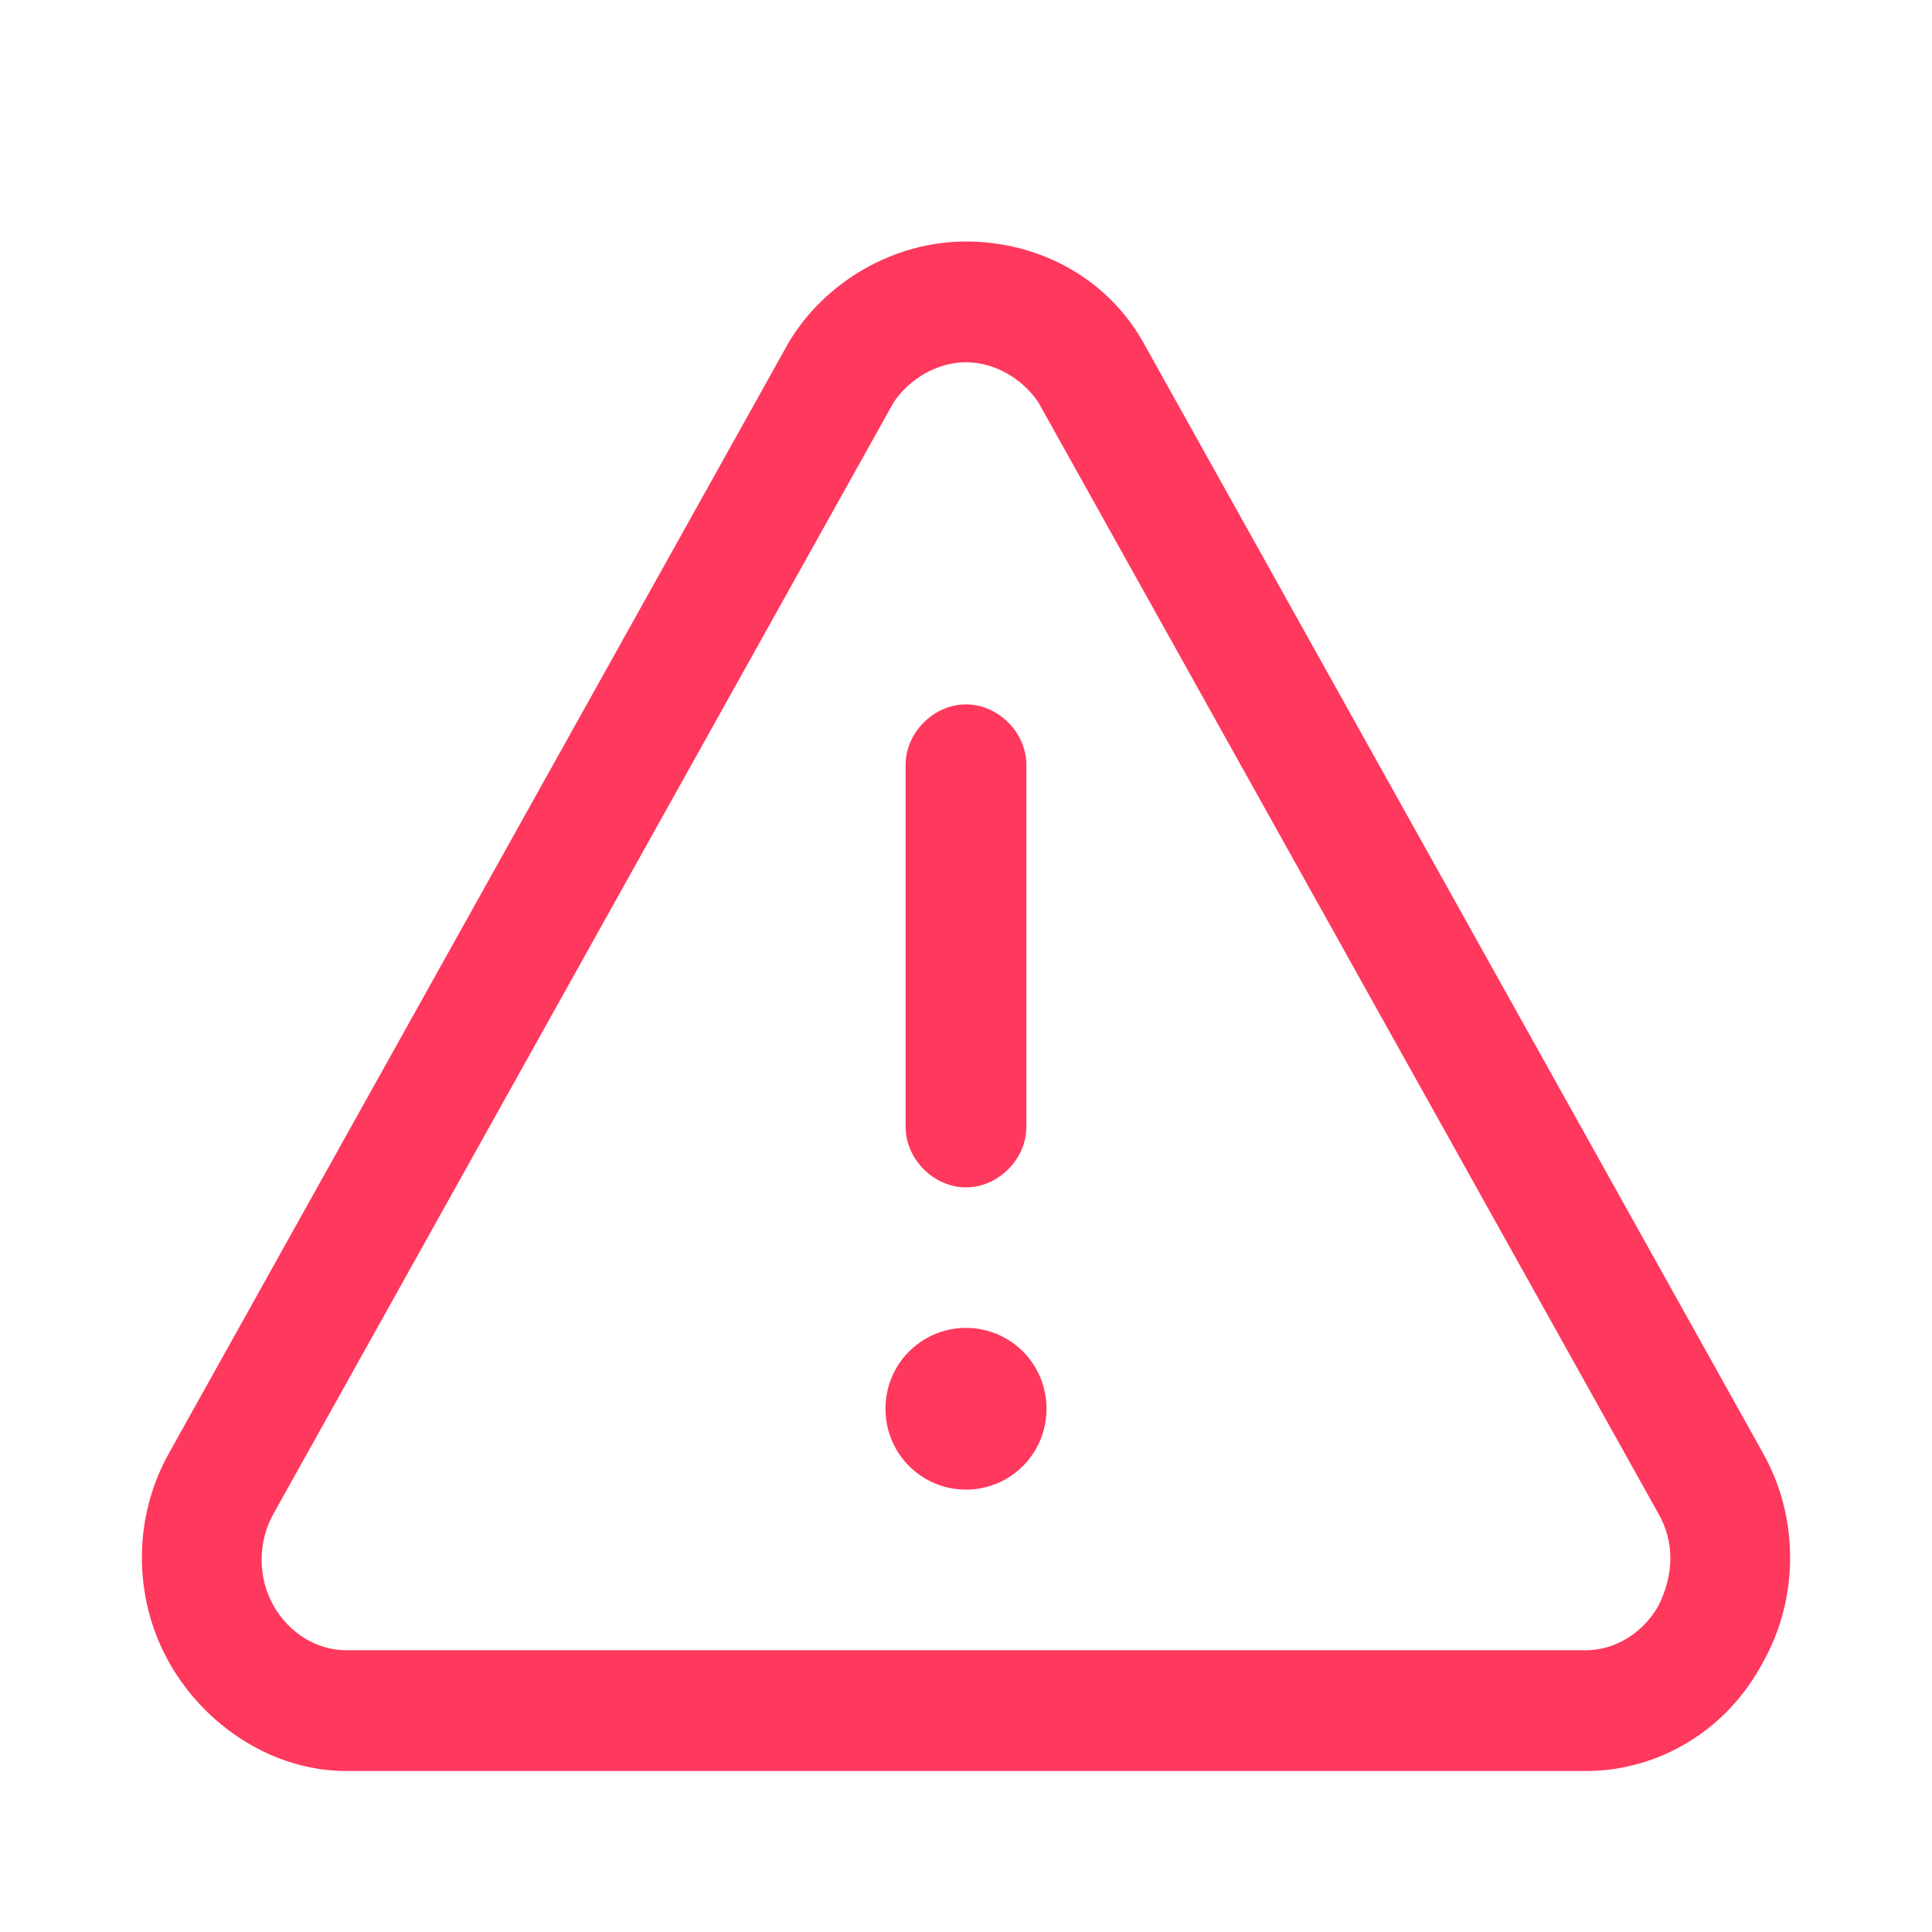
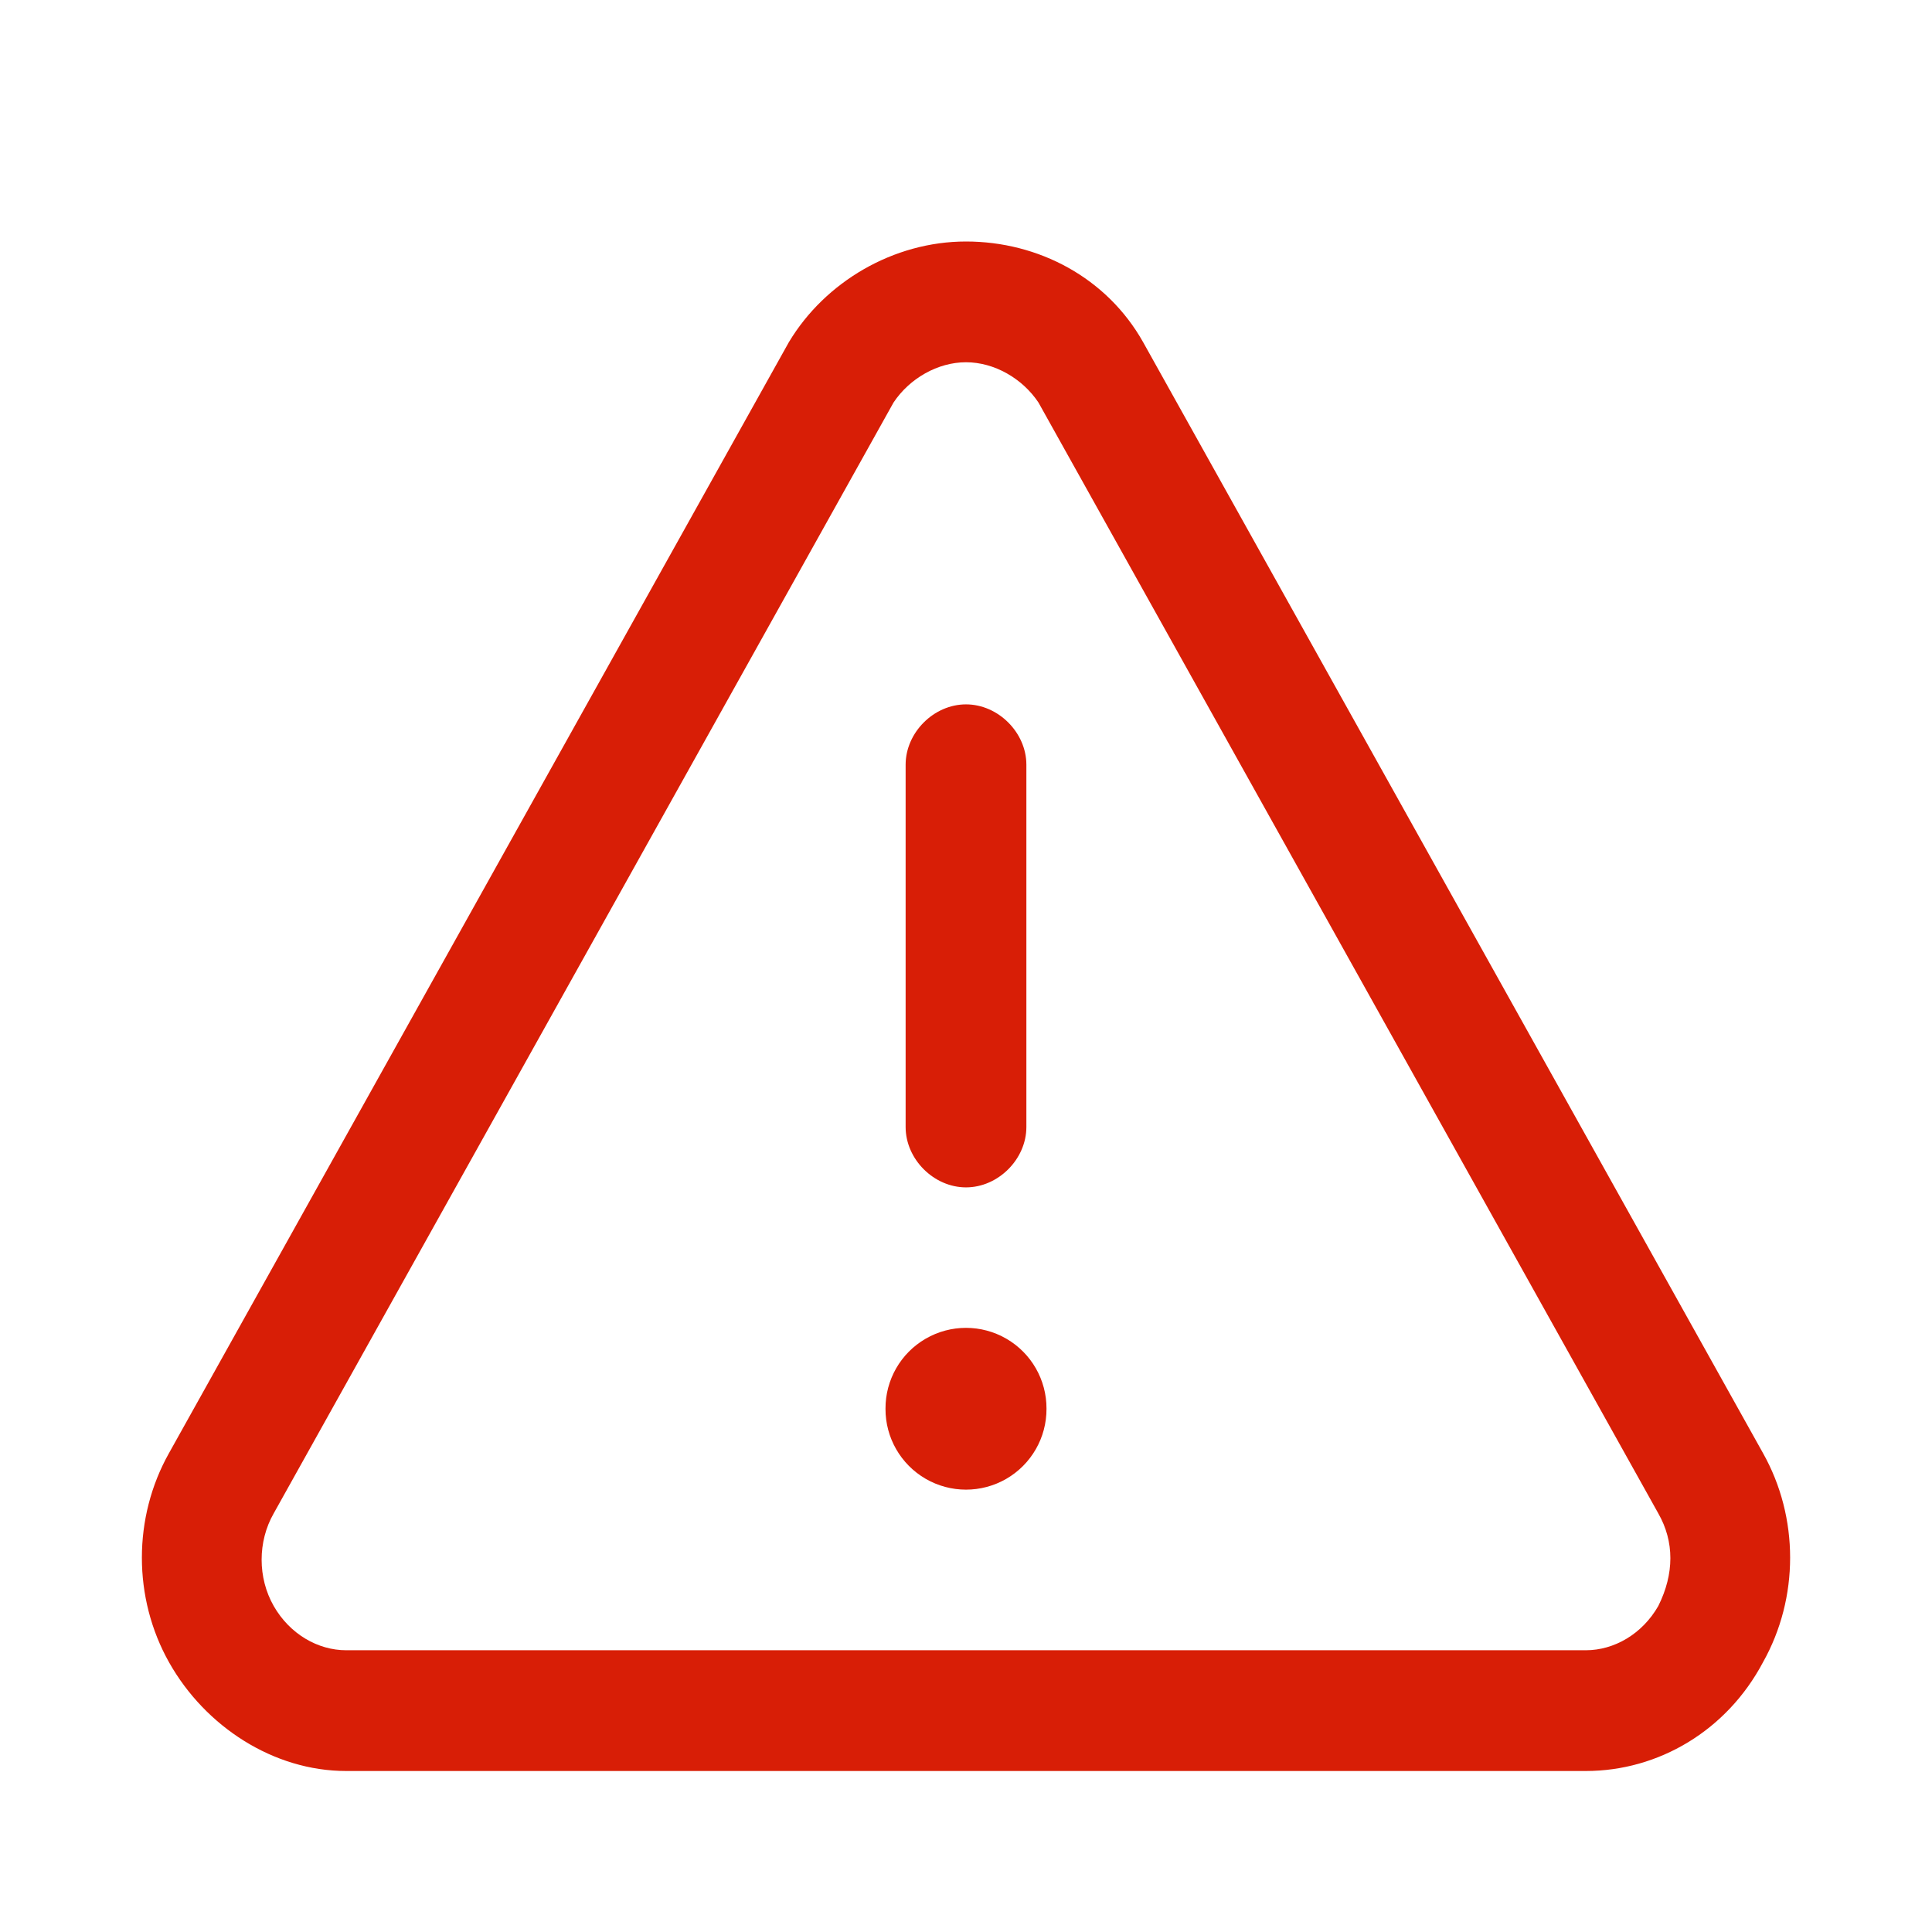
<svg xmlns="http://www.w3.org/2000/svg" t="1715862278034" class="icon" viewBox="0 0 1024 1024" version="1.1" p-id="114253" width="200" height="200">
-   <path d="M934.4 770.133L605.867 181.333C586.667 147.2 550.4 128 512 128c-38.4 0-74.667 21.333-93.867 53.333L89.6 770.133c-19.2 34.133-19.2 76.8 0 110.933S145.067 938.667 183.467 938.667h657.067c38.4 0 74.667-21.333 93.867-57.6 19.2-34.133 19.2-76.8 0-110.933z m-55.467 81.067c-8.533 14.933-23.467 23.467-38.4 23.467H183.467c-14.933 0-29.867-8.533-38.4-23.467-8.533-14.933-8.533-34.133 0-49.067L473.6 213.333c8.533-12.8 23.467-21.333 38.4-21.333s29.867 8.533 38.4 21.333l328.533 588.8c8.533 14.933 8.533 32 0 49.067z" fill="#FF385D" p-id="114254" />
-   <path d="M512 746.667m-42.667 0a42.667 42.667 0 1 0 85.333 0 42.667 42.667 0 1 0-85.333 0Z" fill="#FF385D" p-id="114255" />
-   <path d="M512 629.333c17.067 0 32-14.933 32-32v-192c0-17.067-14.933-32-32-32s-32 14.933-32 32v192c0 17.067 14.933 32 32 32z" fill="#FF385D" p-id="114256" />
+   <path d="M934.4 770.133L605.867 181.333C586.667 147.2 550.4 128 512 128c-38.4 0-74.667 21.333-93.867 53.333L89.6 770.133c-19.2 34.133-19.2 76.8 0 110.933S145.067 938.667 183.467 938.667h657.067c38.4 0 74.667-21.333 93.867-57.6 19.2-34.133 19.2-76.8 0-110.933z m-55.467 81.067c-8.533 14.933-23.467 23.467-38.4 23.467H183.467c-14.933 0-29.867-8.533-38.4-23.467-8.533-14.933-8.533-34.133 0-49.067L473.6 213.333c8.533-12.8 23.467-21.333 38.4-21.333s29.867 8.533 38.4 21.333l328.533 588.8c8.533 14.933 8.533 32 0 49.067z" fill="#D81E06" p-id="114254" />
+   <path d="M512 746.667m-42.667 0a42.667 42.667 0 1 0 85.333 0 42.667 42.667 0 1 0-85.333 0Z" fill="#D81E06" p-id="114255" />
+   <path d="M512 629.333c17.067 0 32-14.933 32-32v-192c0-17.067-14.933-32-32-32s-32 14.933-32 32v192c0 17.067 14.933 32 32 32z" fill="#D81E06" p-id="114256" />
</svg>
